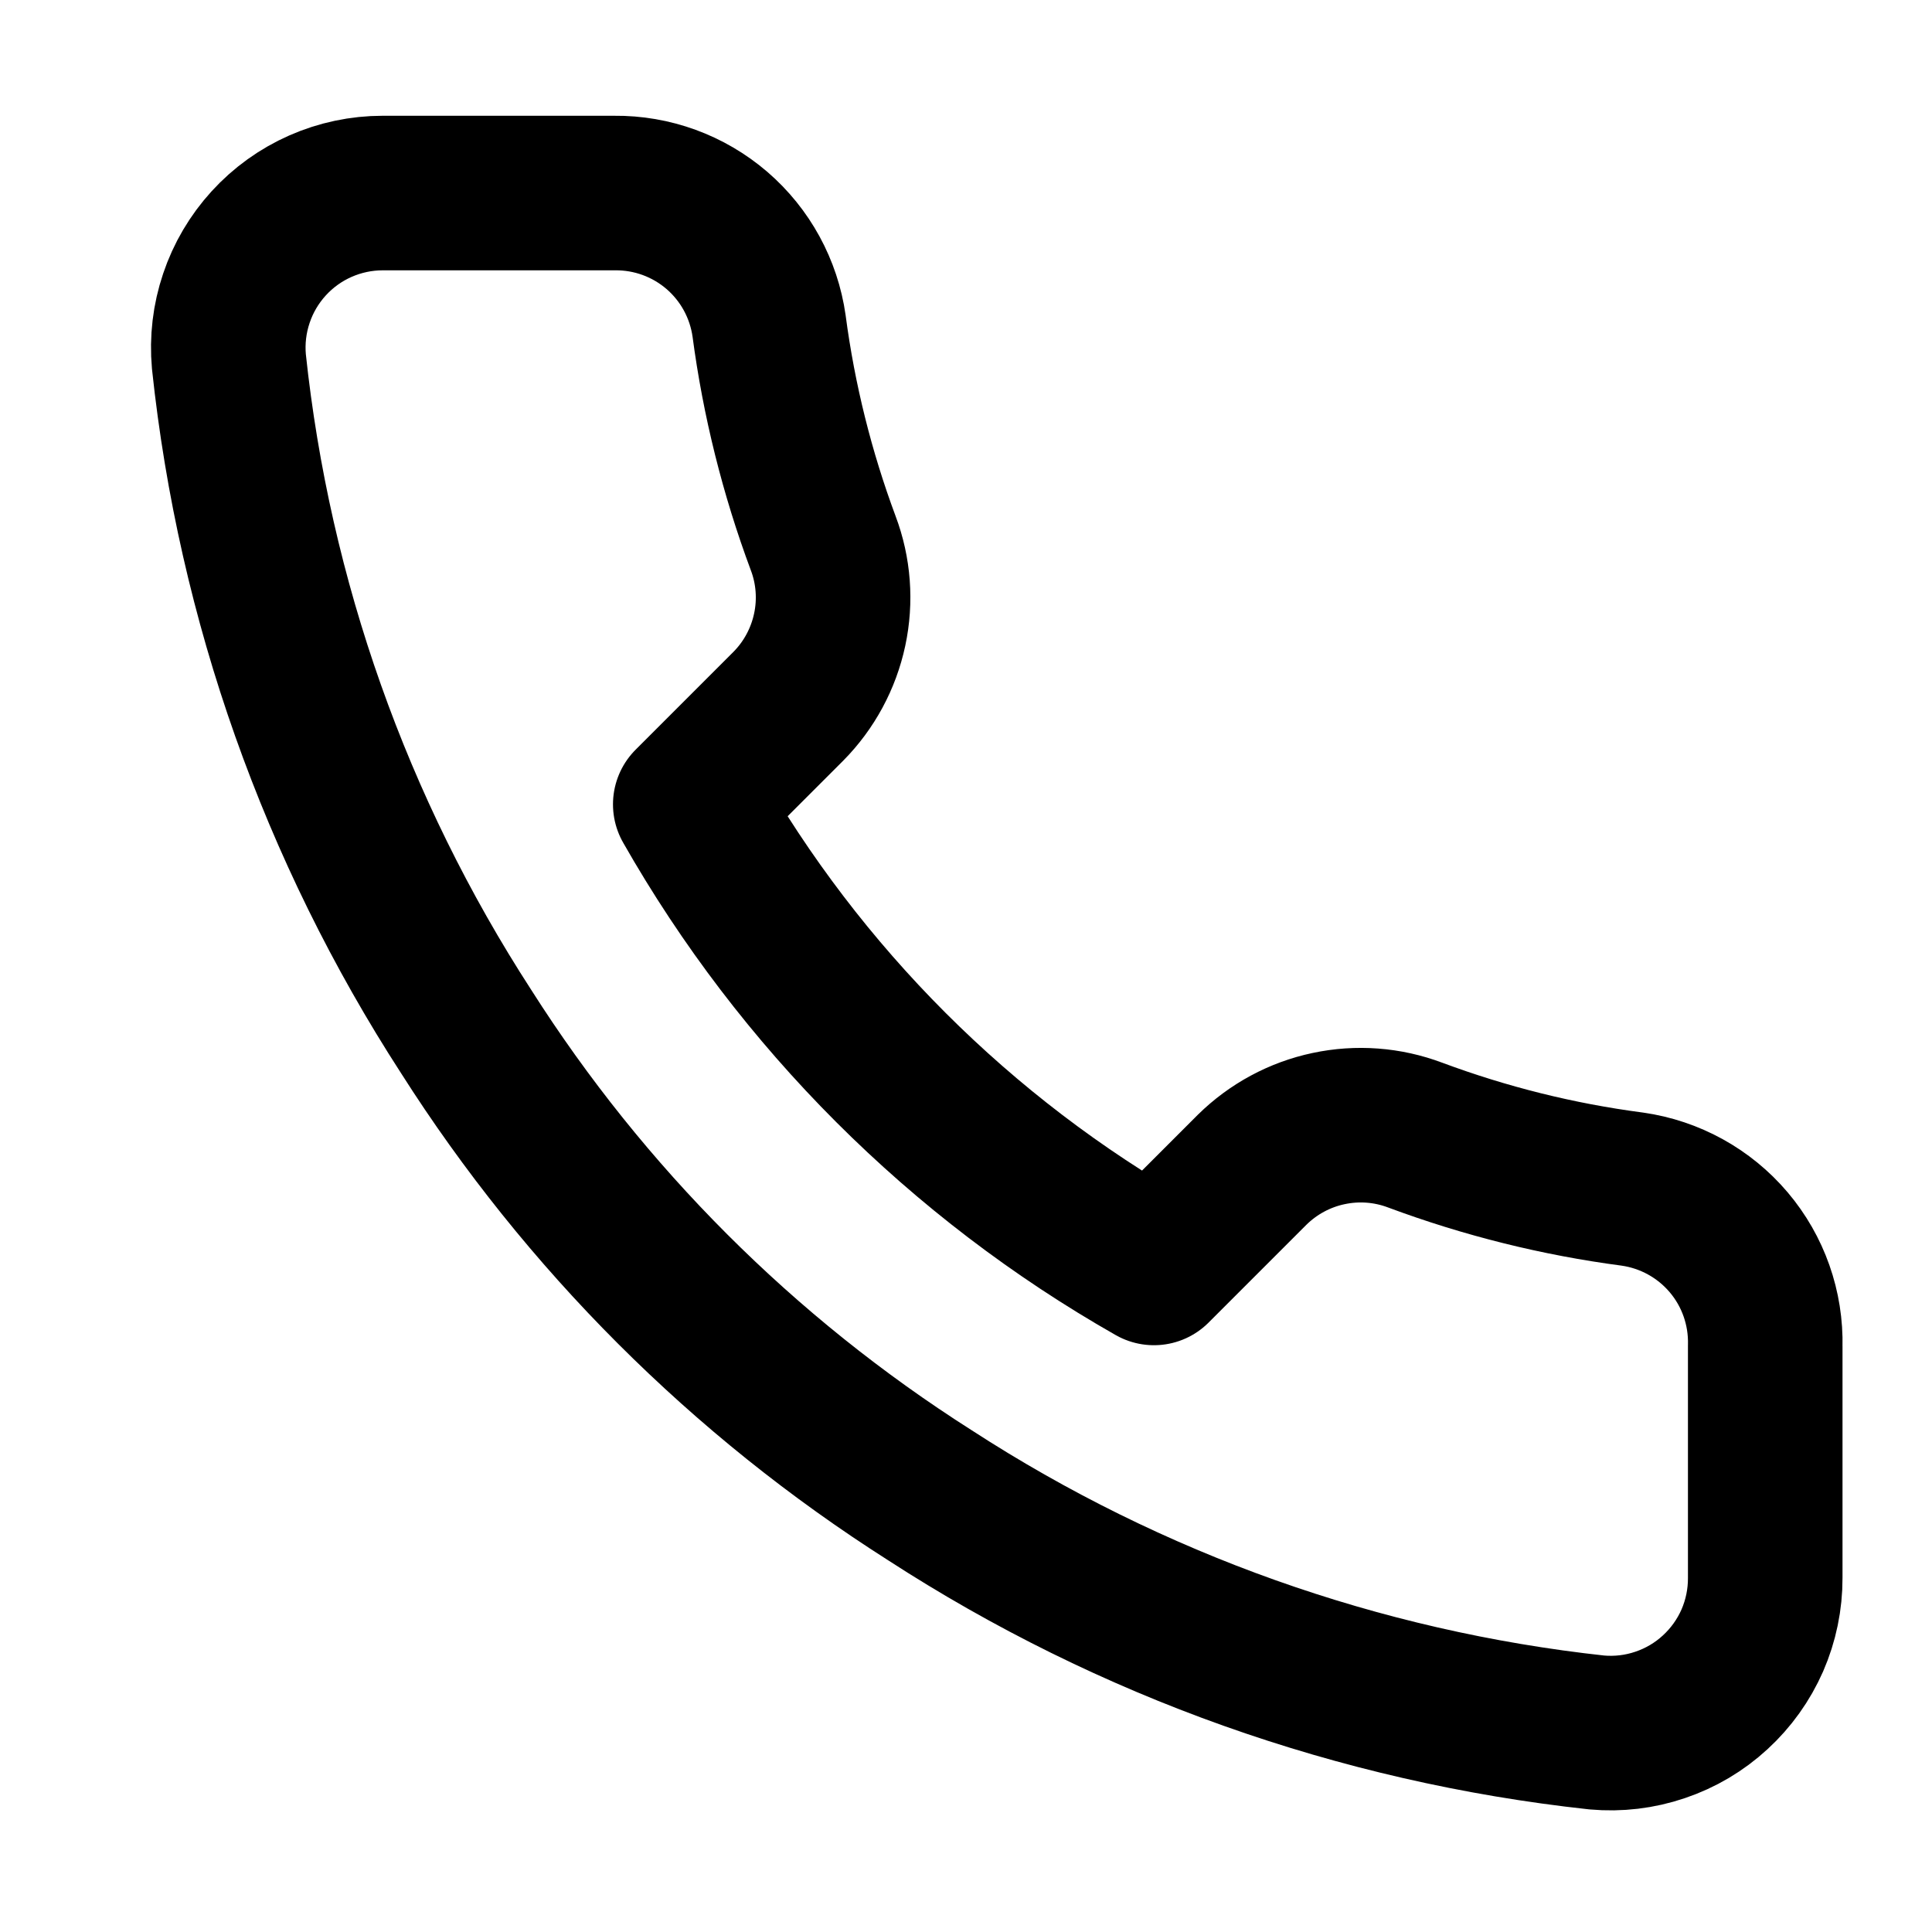
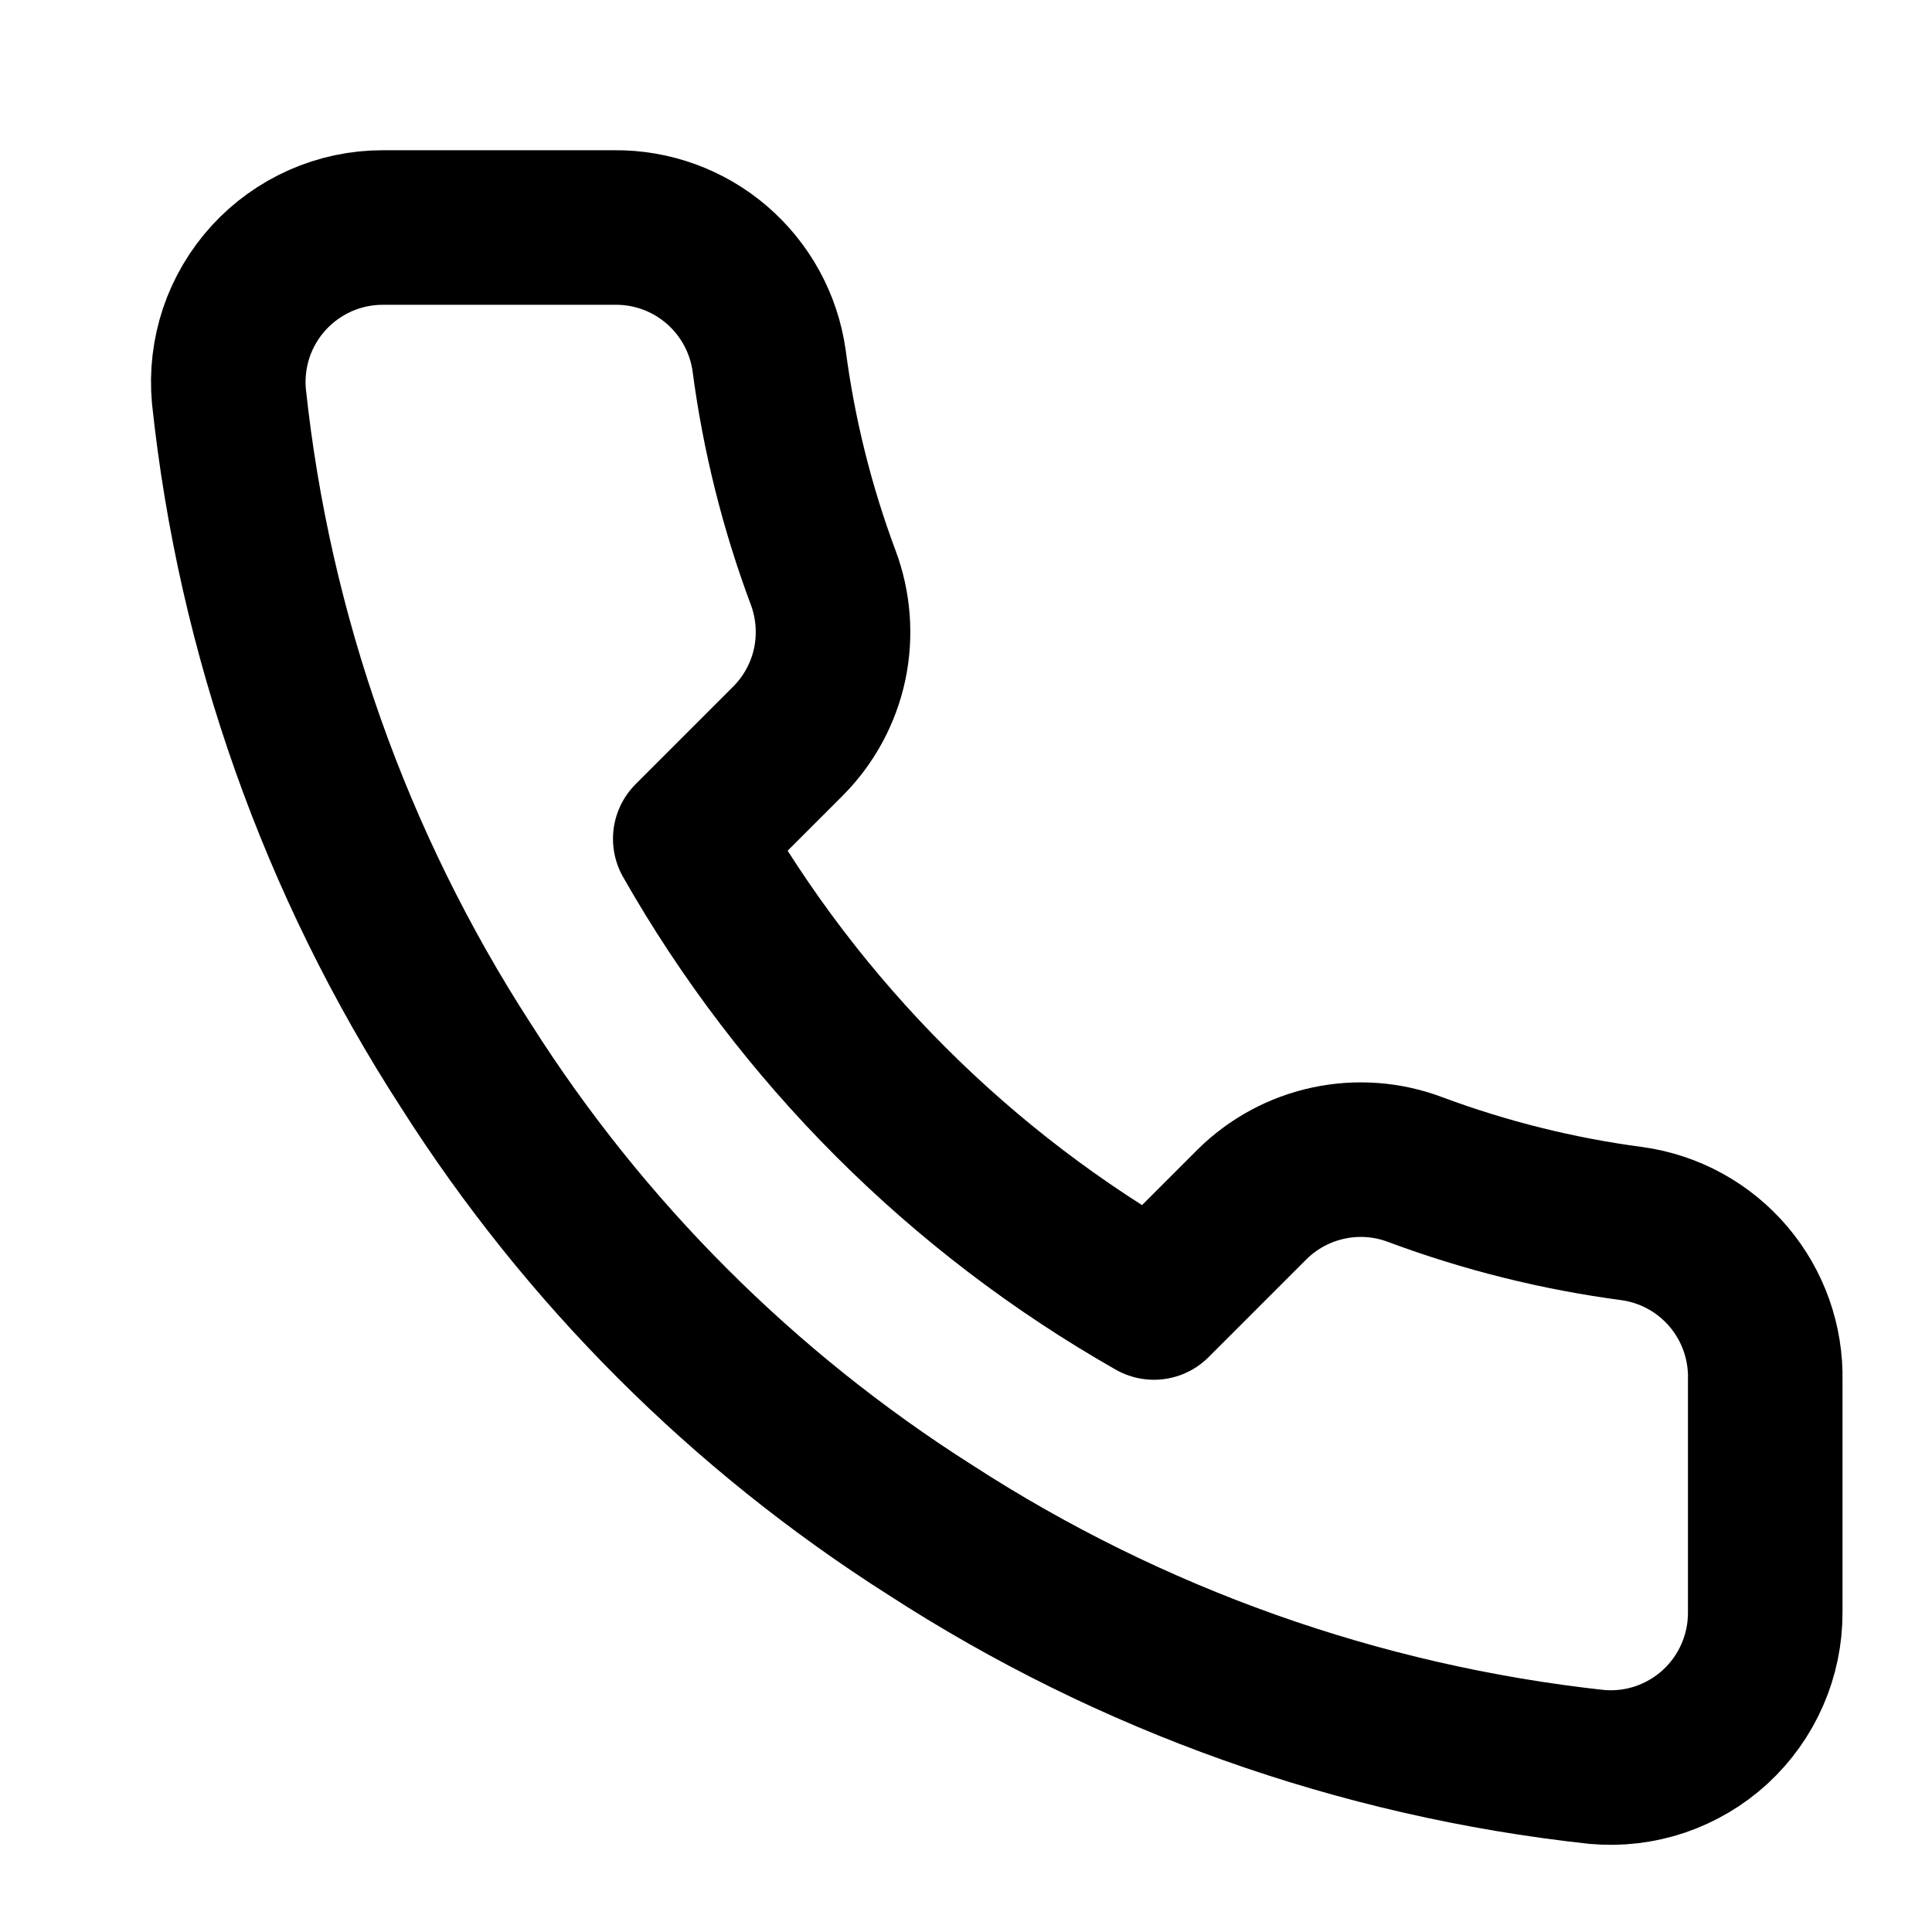
<svg xmlns="http://www.w3.org/2000/svg" width="25" height="25" viewBox="0 0 25 25" fill="none">
-   <path d="M22.842 17.418V20.418C22.843 20.696 22.786 20.972 22.675 21.227C22.563 21.482 22.399 21.711 22.194 21.899C21.989 22.088 21.747 22.231 21.483 22.32C21.219 22.41 20.94 22.443 20.662 22.418C17.585 22.083 14.629 21.032 12.032 19.348C9.616 17.812 7.568 15.764 6.032 13.348C4.342 10.739 3.29 7.769 2.962 4.678C2.937 4.401 2.97 4.122 3.059 3.859C3.147 3.596 3.29 3.354 3.477 3.149C3.664 2.944 3.892 2.78 4.146 2.668C4.4 2.556 4.675 2.498 4.952 2.498H7.952C8.438 2.493 8.908 2.665 9.276 2.981C9.644 3.298 9.884 3.737 9.952 4.218C10.079 5.178 10.314 6.12 10.652 7.028C10.787 7.385 10.816 7.774 10.736 8.148C10.656 8.522 10.471 8.866 10.202 9.138L8.932 10.408C10.356 12.911 12.429 14.984 14.932 16.407L16.202 15.137C16.474 14.869 16.817 14.683 17.191 14.604C17.565 14.524 17.954 14.553 18.312 14.688C19.22 15.026 20.162 15.261 21.122 15.387C21.608 15.456 22.052 15.701 22.369 16.075C22.686 16.449 22.854 16.927 22.842 17.418Z" stroke="black" stroke-width="2" stroke-linecap="round" stroke-linejoin="round" />
+   <path d="M22.842 17.864V20.864C22.843 21.142 22.786 21.418 22.674 21.673C22.563 21.928 22.399 22.157 22.194 22.346C21.989 22.534 21.746 22.677 21.483 22.767C21.219 22.856 20.939 22.889 20.662 22.864C17.585 22.529 14.629 21.478 12.032 19.794C9.616 18.259 7.567 16.21 6.032 13.794C4.342 11.185 3.29 8.215 2.962 5.124C2.937 4.847 2.97 4.569 3.058 4.305C3.147 4.042 3.289 3.801 3.477 3.595C3.664 3.39 3.892 3.227 4.146 3.114C4.4 3.002 4.674 2.944 4.952 2.944H7.952C8.437 2.939 8.908 3.111 9.275 3.427C9.643 3.744 9.884 4.183 9.952 4.664C10.078 5.624 10.313 6.567 10.652 7.474C10.786 7.832 10.815 8.221 10.736 8.595C10.656 8.969 10.471 9.312 10.202 9.584L8.932 10.854C10.355 13.357 12.428 15.43 14.932 16.854L16.202 15.584C16.474 15.315 16.817 15.13 17.191 15.05C17.565 14.97 17.954 14.999 18.312 15.134C19.219 15.472 20.162 15.707 21.122 15.834C21.608 15.902 22.051 16.147 22.368 16.521C22.685 16.896 22.854 17.373 22.842 17.864Z" stroke="black" stroke-width="2" stroke-linecap="round" stroke-linejoin="round" />
</svg>
